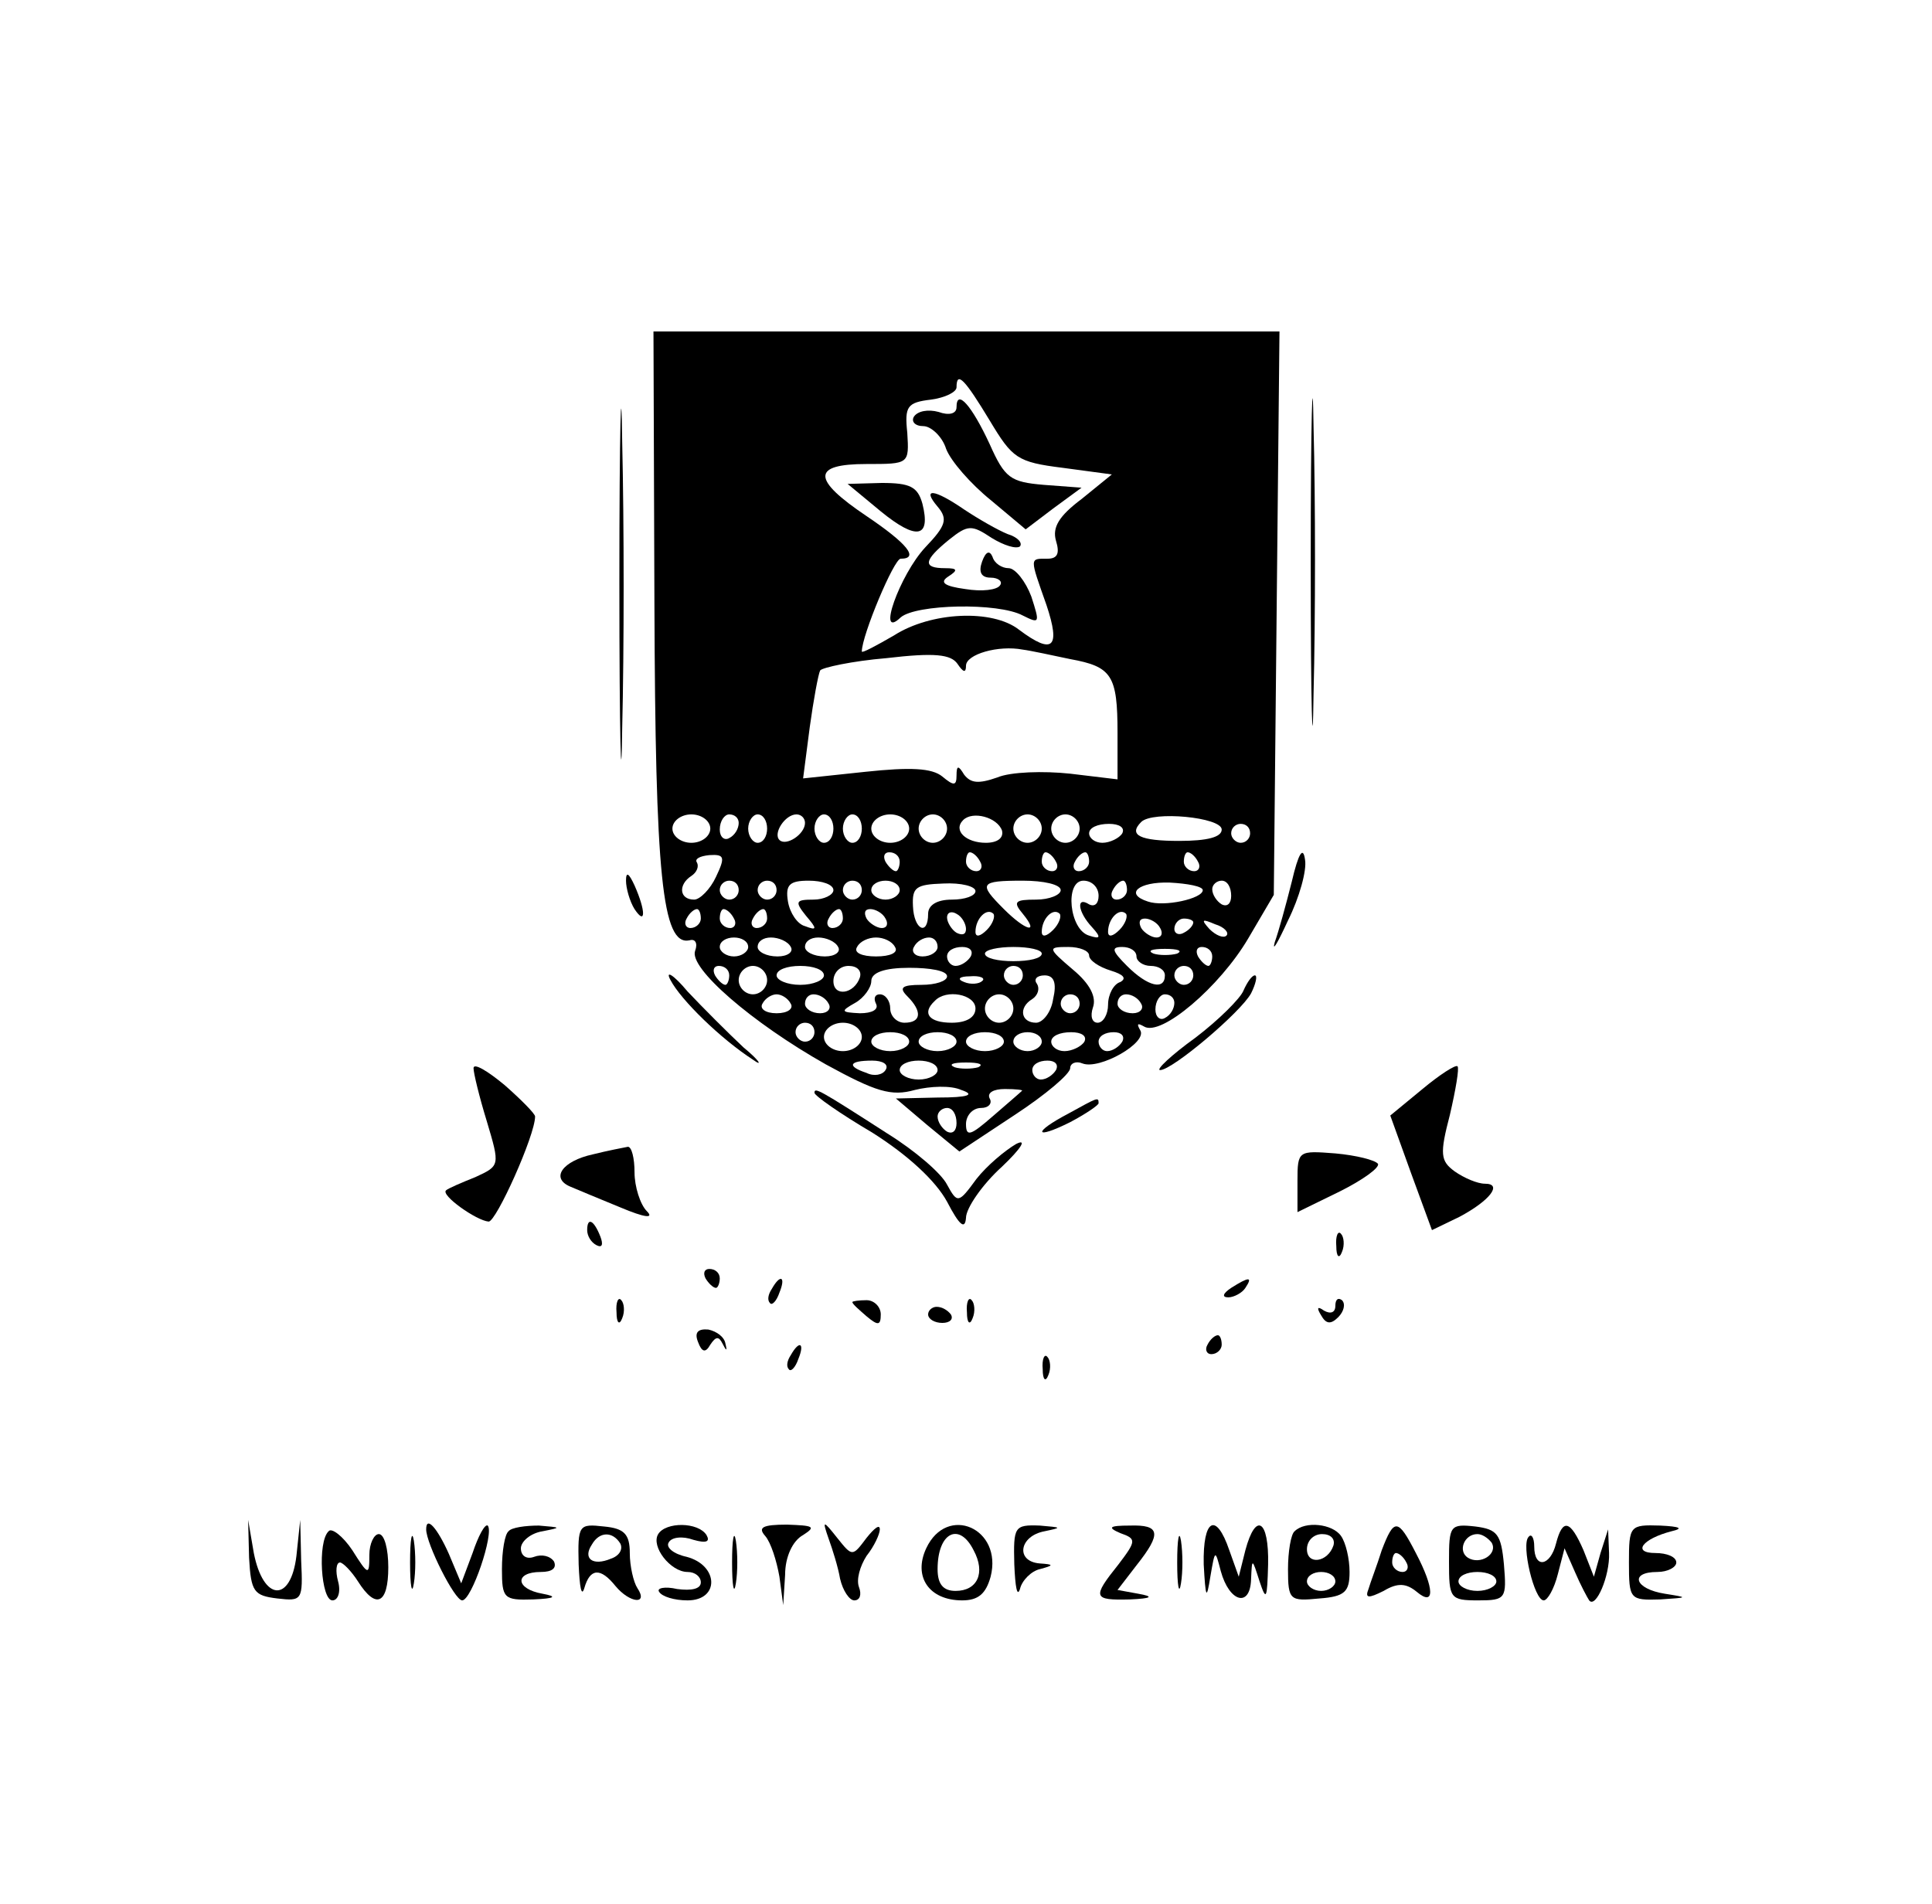
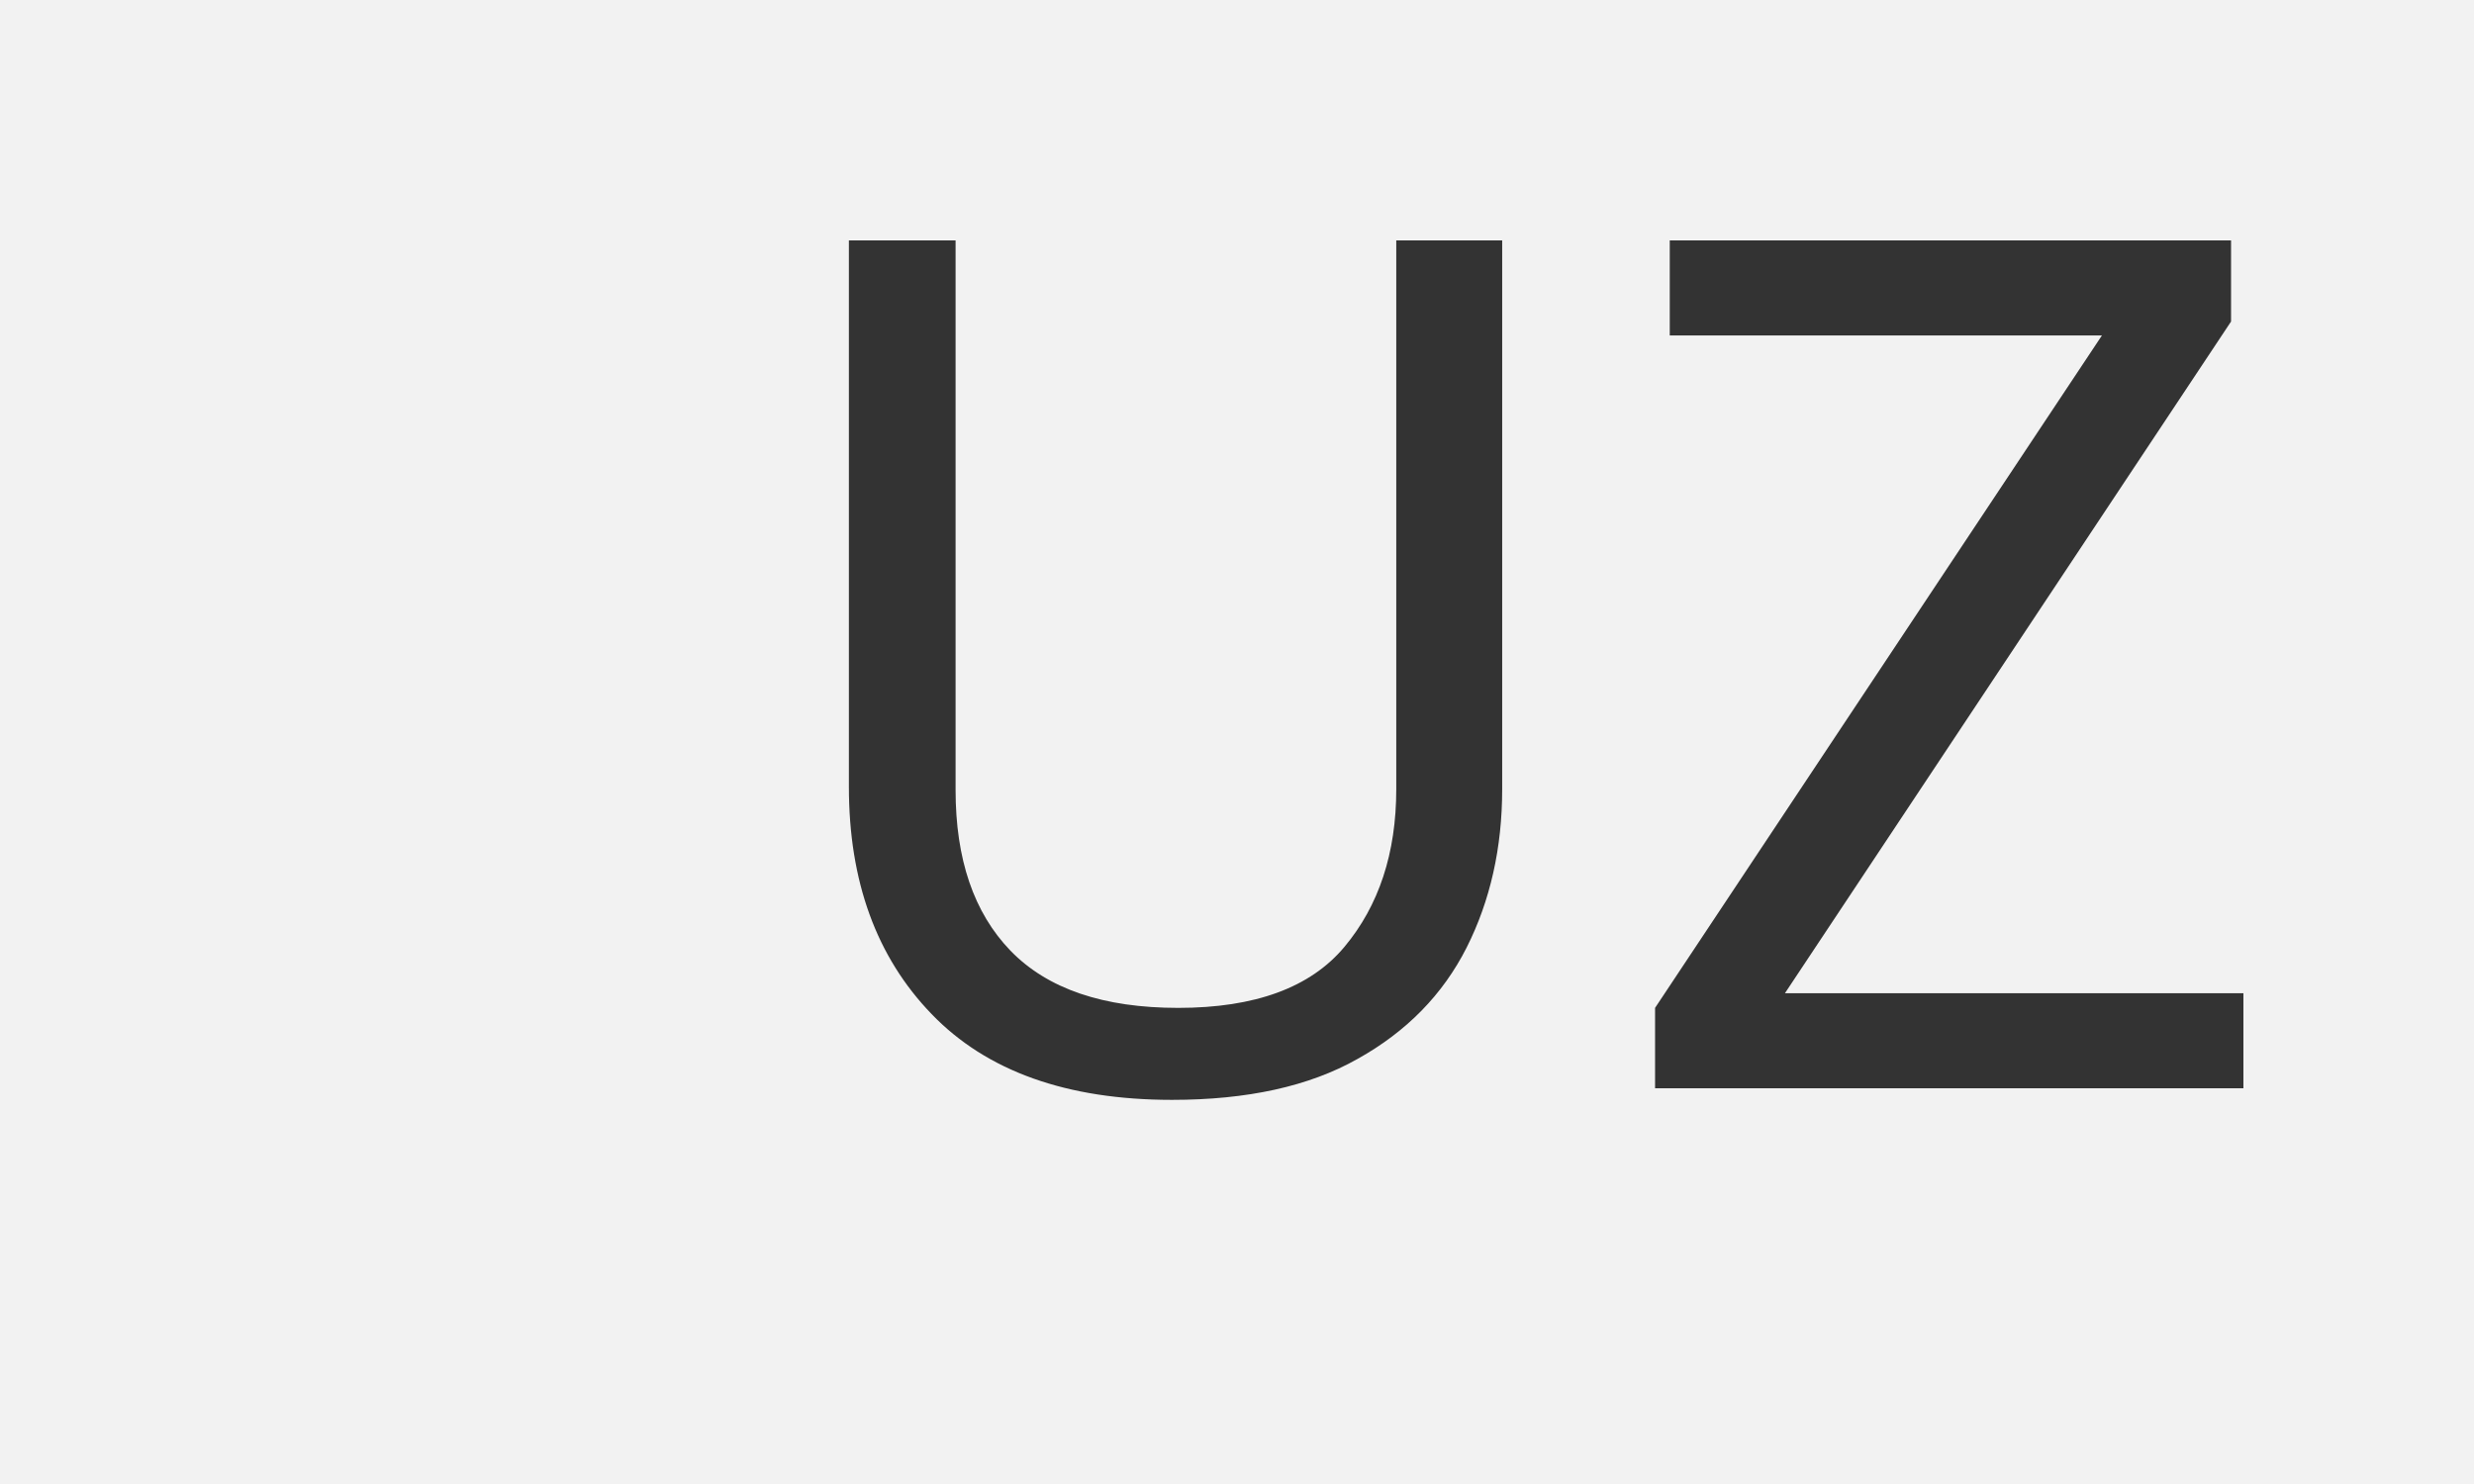
- <svg xmlns="http://www.w3.org/2000/svg" version="1.0" width="204pt" height="201pt" viewBox="0 0 204 201" preserveAspectRatio="xMidYMid meet">
-   <g transform="translate(0,201) scale(0.1,-0.1)" fill="#000000" stroke="none">
-     <path d="M654 1395 c0 -165 2 -234 3 -153 2 81 2 216 0 300 -1 84 -3 18 -3 -147z" />
-     <path d="M1384 1415 c0 -154 2 -216 3 -137 2 79 2 205 0 280 -1 75 -3 11 -3 -143z" />
-     <path d="M691 1373 c1 -287 8 -362 37 -356 6 2 9 -3 6 -11 -7 -18 60 -76 138 -120 53 -29 69 -34 94 -27 16 4 38 5 49 0 15 -5 8 -8 -25 -8 l-44 -1 33 -28 34 -28 59 39 c32 21 58 43 58 49 0 5 6 8 13 5 18 -7 69 22 61 35 -4 7 -3 8 4 4 18 -11 80 42 110 93 l27 46 3 298 3 297 -330 0 -331 0 1 -287z m354 193 c24 -40 29 -44 77 -50 l52 -7 -32 -26 c-24 -18 -31 -30 -27 -44 4 -13 2 -19 -9 -19 -19 0 -19 2 -1 -49 15 -45 7 -53 -29 -26 -28 22 -93 19 -132 -6 -19 -11 -34 -19 -34 -17 0 17 34 98 41 98 20 0 7 16 -36 45 -58 39 -58 55 0 55 45 0 45 0 43 33 -3 28 0 32 25 35 15 2 27 8 27 13 0 18 9 8 35 -35z m85 -252 c44 -8 50 -17 50 -78 l0 -49 -50 6 c-28 3 -63 2 -77 -4 -20 -7 -28 -6 -35 3 -6 10 -8 10 -8 -1 0 -11 -3 -11 -15 -1 -11 9 -34 10 -81 5 l-66 -7 7 54 c4 29 9 56 11 60 2 3 34 10 70 13 51 6 68 4 75 -6 6 -9 9 -10 9 -2 0 12 34 22 60 17 8 -1 31 -6 50 -10z m-380 -179 c0 -8 -9 -15 -20 -15 -11 0 -20 7 -20 15 0 8 9 15 20 15 11 0 20 -7 20 -15z m30 6 c0 -6 -4 -13 -10 -16 -5 -3 -10 1 -10 9 0 9 5 16 10 16 6 0 10 -4 10 -9z m30 -6 c0 -8 -4 -15 -10 -15 -5 0 -10 7 -10 15 0 8 5 15 10 15 6 0 10 -7 10 -15z m40 6 c0 -12 -20 -25 -27 -18 -7 7 6 27 18 27 5 0 9 -4 9 -9z m30 -6 c0 -8 -4 -15 -10 -15 -5 0 -10 7 -10 15 0 8 5 15 10 15 6 0 10 -7 10 -15z m30 0 c0 -8 -4 -15 -10 -15 -5 0 -10 7 -10 15 0 8 5 15 10 15 6 0 10 -7 10 -15z m50 0 c0 -8 -9 -15 -20 -15 -11 0 -20 7 -20 15 0 8 9 15 20 15 11 0 20 -7 20 -15z m40 0 c0 -8 -7 -15 -15 -15 -8 0 -15 7 -15 15 0 8 7 15 15 15 8 0 15 -7 15 -15z m58 -2 c2 -8 -5 -13 -17 -13 -21 0 -35 13 -24 24 10 10 36 3 41 -11z m42 2 c0 -8 -7 -15 -15 -15 -8 0 -15 7 -15 15 0 8 7 15 15 15 8 0 15 -7 15 -15z m40 0 c0 -8 -7 -15 -15 -15 -8 0 -15 7 -15 15 0 8 7 15 15 15 8 0 15 -7 15 -15z m150 -1 c0 -8 -15 -12 -45 -12 -41 0 -54 6 -40 20 12 12 85 5 85 -8z m-105 -4 c-3 -5 -13 -10 -21 -10 -8 0 -14 5 -14 10 0 6 9 10 21 10 11 0 17 -4 14 -10z m135 0 c0 -5 -4 -10 -10 -10 -5 0 -10 5 -10 10 0 6 5 10 10 10 6 0 10 -4 10 -10z m-564 -46 c-6 -13 -17 -24 -23 -24 -16 0 -17 16 -3 25 6 4 8 10 6 14 -3 4 3 7 13 8 16 1 17 -2 7 -23z m194 16 c0 -5 -2 -10 -4 -10 -3 0 -8 5 -11 10 -3 6 -1 10 4 10 6 0 11 -4 11 -10z m85 0 c3 -5 1 -10 -4 -10 -6 0 -11 5 -11 10 0 6 2 10 4 10 3 0 8 -4 11 -10z m80 0 c3 -5 1 -10 -4 -10 -6 0 -11 5 -11 10 0 6 2 10 4 10 3 0 8 -4 11 -10z m35 0 c0 -5 -5 -10 -11 -10 -5 0 -7 5 -4 10 3 6 8 10 11 10 2 0 4 -4 4 -10z m115 0 c3 -5 1 -10 -4 -10 -6 0 -11 5 -11 10 0 6 2 10 4 10 3 0 8 -4 11 -10z m-485 -30 c0 -5 -4 -10 -10 -10 -5 0 -10 5 -10 10 0 6 5 10 10 10 6 0 10 -4 10 -10z m40 0 c0 -5 -4 -10 -10 -10 -5 0 -10 5 -10 10 0 6 5 10 10 10 6 0 10 -4 10 -10z m60 0 c0 -5 -10 -10 -21 -10 -19 0 -20 -2 -8 -17 12 -14 12 -16 -1 -11 -8 2 -16 14 -18 26 -3 18 2 22 22 22 14 0 26 -4 26 -10z m30 0 c0 -5 -4 -10 -10 -10 -5 0 -10 5 -10 10 0 6 5 10 10 10 6 0 10 -4 10 -10z m40 0 c0 -5 -7 -10 -15 -10 -8 0 -15 5 -15 10 0 6 7 10 15 10 8 0 15 -4 15 -10z m80 -1 c0 -5 -11 -9 -25 -9 -16 0 -25 -6 -25 -15 0 -24 -15 -17 -16 8 -1 20 3 23 32 24 19 1 34 -3 34 -8z m90 1 c0 -5 -12 -10 -26 -10 -22 0 -25 -2 -14 -15 18 -22 3 -18 -20 5 -27 27 -26 30 20 30 22 0 40 -4 40 -10z m40 -6 c0 -8 -4 -12 -10 -9 -14 9 -12 -8 3 -24 10 -11 9 -13 -3 -9 -21 6 -26 58 -6 58 9 0 16 -7 16 -16z m30 6 c0 -5 -5 -10 -11 -10 -5 0 -7 5 -4 10 3 6 8 10 11 10 2 0 4 -4 4 -10z m80 0 c0 -9 -41 -18 -58 -12 -25 8 -10 21 23 20 19 -1 35 -4 35 -8z m30 -6 c0 -8 -4 -12 -10 -9 -5 3 -10 10 -10 16 0 5 5 9 10 9 6 0 10 -7 10 -16z m-560 -24 c0 -5 -5 -10 -11 -10 -5 0 -7 5 -4 10 3 6 8 10 11 10 2 0 4 -4 4 -10z m35 0 c3 -5 1 -10 -4 -10 -6 0 -11 5 -11 10 0 6 2 10 4 10 3 0 8 -4 11 -10z m35 0 c0 -5 -5 -10 -11 -10 -5 0 -7 5 -4 10 3 6 8 10 11 10 2 0 4 -4 4 -10z m80 0 c0 -5 -5 -10 -11 -10 -5 0 -7 5 -4 10 3 6 8 10 11 10 2 0 4 -4 4 -10z m45 0 c3 -5 2 -10 -4 -10 -5 0 -13 5 -16 10 -3 6 -2 10 4 10 5 0 13 -4 16 -10z m85 -11 c0 -6 -4 -7 -10 -4 -5 3 -10 11 -10 16 0 6 5 7 10 4 6 -3 10 -11 10 -16z m22 -1 c-7 -7 -12 -8 -12 -2 0 14 12 26 19 19 2 -3 -1 -11 -7 -17z m70 0 c-7 -7 -12 -8 -12 -2 0 14 12 26 19 19 2 -3 -1 -11 -7 -17z m70 0 c-7 -7 -12 -8 -12 -2 0 14 12 26 19 19 2 -3 -1 -11 -7 -17z m43 2 c3 -5 2 -10 -4 -10 -5 0 -13 5 -16 10 -3 6 -2 10 4 10 5 0 13 -4 16 -10z m35 6 c0 -3 -4 -8 -10 -11 -5 -3 -10 -1 -10 4 0 6 5 11 10 11 6 0 10 -2 10 -4z m35 -14 c-3 -3 -11 0 -18 7 -9 10 -8 11 6 5 10 -3 15 -9 12 -12z m-505 -12 c0 -5 -7 -10 -15 -10 -8 0 -15 5 -15 10 0 6 7 10 15 10 8 0 15 -4 15 -10z m45 0 c3 -5 -3 -10 -14 -10 -12 0 -21 5 -21 10 0 6 6 10 14 10 8 0 18 -4 21 -10z m50 0 c3 -5 -3 -10 -14 -10 -12 0 -21 5 -21 10 0 6 6 10 14 10 8 0 18 -4 21 -10z m60 0 c4 -6 -5 -10 -20 -10 -15 0 -24 4 -20 10 3 6 12 10 20 10 8 0 17 -4 20 -10z m45 0 c0 -5 -7 -10 -16 -10 -8 0 -12 5 -9 10 3 6 10 10 16 10 5 0 9 -4 9 -10z m35 -10 c-3 -5 -10 -10 -16 -10 -5 0 -9 5 -9 10 0 6 7 10 16 10 8 0 12 -4 9 -10z m75 3 c0 -5 -13 -8 -30 -8 -16 0 -30 3 -30 8 0 4 14 7 30 7 17 0 30 -3 30 -7z m50 -2 c0 -5 10 -12 23 -16 13 -4 17 -8 10 -12 -7 -2 -13 -13 -13 -24 0 -10 -5 -19 -11 -19 -6 0 -8 7 -5 16 4 11 -3 25 -21 40 -27 23 -27 24 -5 24 12 0 22 -4 22 -9z m50 -1 c0 -5 7 -10 15 -10 8 0 15 -4 15 -10 0 -16 -18 -12 -40 10 -16 16 -17 20 -5 20 8 0 15 -4 15 -10z m43 3 c-7 -2 -19 -2 -25 0 -7 3 -2 5 12 5 14 0 19 -2 13 -5z m37 -3 c0 -5 -2 -10 -4 -10 -3 0 -8 5 -11 10 -3 6 -1 10 4 10 6 0 11 -4 11 -10z m-510 -20 c0 -5 -2 -10 -4 -10 -3 0 -8 5 -11 10 -3 6 -1 10 4 10 6 0 11 -4 11 -10z m40 -5 c0 -8 -7 -15 -15 -15 -8 0 -15 7 -15 15 0 8 7 15 15 15 8 0 15 -7 15 -15z m60 5 c0 -5 -11 -10 -25 -10 -14 0 -25 5 -25 10 0 6 11 10 25 10 14 0 25 -4 25 -10z m38 -2 c-6 -18 -28 -21 -28 -4 0 9 7 16 16 16 9 0 14 -5 12 -12z m92 1 c0 -5 -12 -9 -27 -9 -21 0 -24 -3 -15 -12 16 -16 15 -28 -3 -28 -8 0 -15 7 -15 15 0 8 -5 15 -11 15 -5 0 -7 -4 -4 -10 3 -6 -4 -10 -17 -10 -20 1 -21 2 -5 11 9 5 17 16 17 23 0 9 14 14 40 14 22 0 40 -3 40 -9z m80 1 c0 -5 -4 -10 -10 -10 -5 0 -10 5 -10 10 0 6 5 10 10 10 6 0 10 -4 10 -10z m180 0 c0 -5 -4 -10 -10 -10 -5 0 -10 5 -10 10 0 6 5 10 10 10 6 0 10 -4 10 -10z m-223 -6 c-3 -3 -12 -4 -19 -1 -8 3 -5 6 6 6 11 1 17 -2 13 -5z m75 -19 c-2 -14 -11 -25 -18 -25 -16 0 -19 16 -4 25 6 4 8 11 5 16 -4 5 0 9 8 9 10 0 13 -8 9 -25z m-277 -5 c3 -5 -3 -10 -15 -10 -12 0 -18 5 -15 10 3 6 10 10 15 10 5 0 12 -4 15 -10z m40 0 c3 -5 -1 -10 -9 -10 -9 0 -16 5 -16 10 0 6 4 10 9 10 6 0 13 -4 16 -10z m155 -5 c0 -9 -9 -15 -25 -15 -24 0 -32 10 -18 23 12 13 43 7 43 -8z m40 0 c0 -8 -7 -15 -15 -15 -8 0 -15 7 -15 15 0 8 7 15 15 15 8 0 15 -7 15 -15z m70 5 c0 -5 -4 -10 -10 -10 -5 0 -10 5 -10 10 0 6 5 10 10 10 6 0 10 -4 10 -10z m65 0 c3 -5 -1 -10 -9 -10 -9 0 -16 5 -16 10 0 6 4 10 9 10 6 0 13 -4 16 -10z m35 1 c0 -6 -4 -13 -10 -16 -5 -3 -10 1 -10 9 0 9 5 16 10 16 6 0 10 -4 10 -9z m-380 -31 c0 -5 -4 -10 -10 -10 -5 0 -10 5 -10 10 0 6 5 10 10 10 6 0 10 -4 10 -10z m50 -5 c0 -8 -9 -15 -20 -15 -11 0 -20 7 -20 15 0 8 9 15 20 15 11 0 20 -7 20 -15z m50 -5 c0 -5 -9 -10 -20 -10 -11 0 -20 5 -20 10 0 6 9 10 20 10 11 0 20 -4 20 -10z m50 0 c0 -5 -9 -10 -20 -10 -11 0 -20 5 -20 10 0 6 9 10 20 10 11 0 20 -4 20 -10z m50 0 c0 -5 -9 -10 -20 -10 -11 0 -20 5 -20 10 0 6 9 10 20 10 11 0 20 -4 20 -10z m40 0 c0 -5 -7 -10 -15 -10 -8 0 -15 5 -15 10 0 6 7 10 15 10 8 0 15 -4 15 -10z m45 0 c-3 -5 -13 -10 -21 -10 -8 0 -14 5 -14 10 0 6 9 10 21 10 11 0 17 -4 14 -10z m40 0 c-3 -5 -10 -10 -16 -10 -5 0 -9 5 -9 10 0 6 7 10 16 10 8 0 12 -4 9 -10z m-250 -30 c-3 -5 -12 -7 -20 -3 -21 7 -19 13 6 13 11 0 18 -4 14 -10z m55 0 c0 -5 -9 -10 -20 -10 -11 0 -20 5 -20 10 0 6 9 10 20 10 11 0 20 -4 20 -10z m43 3 c-7 -2 -19 -2 -25 0 -7 3 -2 5 12 5 14 0 19 -2 13 -5z m82 -3 c-3 -5 -10 -10 -16 -10 -5 0 -9 5 -9 10 0 6 7 10 16 10 8 0 12 -4 9 -10z m-36 -22 c-2 -2 -16 -14 -31 -27 -23 -20 -28 -22 -28 -8 0 9 7 17 16 17 8 0 12 5 9 10 -3 6 4 10 16 10 12 0 20 -1 18 -2z m-69 -34 c0 -8 -4 -12 -10 -9 -5 3 -10 10 -10 16 0 5 5 9 10 9 6 0 10 -7 10 -16z" />
-     <path d="M1010 1580 c0 -7 -8 -9 -19 -5 -11 3 -22 1 -26 -5 -3 -5 1 -10 10 -10 8 0 20 -11 24 -24 5 -13 26 -37 47 -54 l37 -31 29 22 30 22 -40 3 c-35 3 -41 7 -57 43 -19 41 -35 59 -35 39z" />
-     <path d="M930 1470 c38 -31 53 -28 44 8 -5 18 -13 22 -43 22 l-36 -1 35 -29z" />
-     <path d="M990 1475 c11 -13 9 -20 -13 -43 -27 -29 -52 -99 -26 -74 16 14 103 16 129 2 18 -9 18 -8 9 20 -6 16 -17 30 -24 30 -7 0 -15 5 -17 12 -3 7 -7 6 -11 -5 -4 -11 -1 -17 9 -17 8 0 13 -4 10 -8 -3 -5 -19 -7 -37 -4 -22 3 -27 7 -18 13 11 7 10 9 -3 9 -24 0 -23 8 4 30 20 16 24 16 45 2 13 -8 26 -12 30 -9 3 4 -3 10 -13 13 -10 4 -31 16 -46 26 -32 22 -45 23 -28 3z" />
-     <path d="M1364 1079 c-6 -24 -14 -53 -18 -64 -3 -11 3 -1 14 23 12 24 20 53 18 64 -2 15 -7 7 -14 -23z" />
-     <path d="M661 1080 c0 -8 4 -22 9 -30 12 -18 12 -2 0 25 -6 13 -9 15 -9 5z" />
-     <path d="M708 975 c11 -21 53 -62 87 -84 11 -8 7 -1 -10 13 -16 15 -43 42 -59 59 -15 18 -24 23 -18 12z" />
-     <path d="M1313 964 c-3 -8 -26 -31 -51 -50 -25 -18 -42 -34 -37 -34 13 0 85 61 96 81 5 10 7 19 4 19 -3 0 -8 -7 -12 -16z" />
-     <path d="M500 882 c0 -5 6 -30 14 -56 14 -47 14 -47 -12 -59 -15 -6 -29 -12 -31 -14 -6 -5 32 -32 45 -33 8 0 49 91 49 111 0 3 -15 18 -32 33 -18 15 -33 24 -33 18z" />
-     <path d="M1502 860 l-34 -28 22 -61 22 -60 29 14 c32 17 46 35 27 35 -8 0 -22 6 -32 13 -15 11 -16 18 -5 60 6 26 10 49 8 51 -2 2 -19 -9 -37 -24z" />
-     <path d="M860 856 c0 -3 27 -22 61 -42 38 -24 67 -51 79 -73 13 -25 19 -30 20 -17 0 10 17 35 38 54 20 19 27 30 15 24 -12 -7 -31 -23 -42 -37 -19 -26 -20 -26 -31 -6 -6 12 -34 36 -63 54 -73 47 -77 49 -77 43z" />
-     <path d="M1128 834 c-38 -20 -36 -28 2 -9 17 9 30 18 30 20 0 7 -1 6 -32 -11z" />
-     <path d="M626 791 c-32 -7 -45 -25 -24 -34 7 -3 31 -13 53 -22 26 -11 36 -12 28 -4 -7 7 -13 26 -13 41 0 15 -3 27 -7 27 -5 -1 -21 -4 -37 -8z" />
-     <path d="M1370 763 l0 -33 45 22 c24 12 42 25 40 29 -3 4 -23 9 -45 11 -39 3 -40 3 -40 -29z" />
-     <path d="M620 711 c0 -6 4 -13 10 -16 6 -3 7 1 4 9 -7 18 -14 21 -14 7z" />
-     <path d="M1411 694 c0 -11 3 -14 6 -6 3 7 2 16 -1 19 -3 4 -6 -2 -5 -13z" />
-     <path d="M745 660 c3 -5 8 -10 11 -10 2 0 4 5 4 10 0 6 -5 10 -11 10 -5 0 -7 -4 -4 -10z" />
-     <path d="M815 649 c-4 -6 -5 -12 -2 -15 2 -3 7 2 10 11 7 17 1 20 -8 4z" />
-     <path d="M1300 650 c-9 -6 -10 -10 -3 -10 6 0 15 5 18 10 8 12 4 12 -15 0z" />
-     <path d="M651 624 c0 -11 3 -14 6 -6 3 7 2 16 -1 19 -3 4 -6 -2 -5 -13z" />
-     <path d="M900 635 c0 -2 7 -8 15 -15 12 -10 15 -10 15 2 0 8 -7 15 -15 15 -8 0 -15 -1 -15 -2z" />
-     <path d="M1021 624 c0 -11 3 -14 6 -6 3 7 2 16 -1 19 -3 4 -6 -2 -5 -13z" />
-     <path d="M1410 631 c0 -7 -5 -9 -12 -5 -7 5 -8 3 -3 -5 5 -9 10 -10 18 -2 6 6 8 14 4 18 -4 3 -7 1 -7 -6z" />
-     <path d="M980 622 c0 -5 7 -9 15 -9 8 0 12 4 9 9 -3 4 -9 8 -15 8 -5 0 -9 -4 -9 -8z" />
-     <path d="M737 593 c4 -11 8 -12 13 -3 6 9 9 9 13 1 4 -8 5 -8 3 0 -1 7 -9 13 -18 15 -11 1 -15 -3 -11 -13z" />
-     <path d="M1275 590 c-3 -5 -1 -10 4 -10 6 0 11 5 11 10 0 6 -2 10 -4 10 -3 0 -8 -4 -11 -10z" />
-     <path d="M835 579 c-4 -6 -5 -12 -2 -15 2 -3 7 2 10 11 7 17 1 20 -8 4z" />
-     <path d="M1101 564 c0 -11 3 -14 6 -6 3 7 2 16 -1 19 -3 4 -6 -2 -5 -13z" />
-     <path d="M263 365 c2 -36 5 -40 30 -43 26 -3 27 -2 25 40 l-1 43 -4 -38 c-6 -50 -35 -48 -45 3 l-6 35 1 -40z" />
-     <path d="M347 393 c-12 -11 -8 -73 4 -73 6 0 9 9 6 20 -3 11 -2 20 2 20 3 0 12 -9 19 -20 19 -30 32 -24 32 15 0 19 -4 35 -10 35 -5 0 -10 -10 -10 -22 0 -22 -1 -22 -18 5 -10 15 -22 24 -25 20z" />
-     <path d="M433 360 c0 -25 2 -35 4 -22 2 12 2 32 0 45 -2 12 -4 2 -4 -23z" />
-     <path d="M450 395 c0 -15 30 -75 38 -75 10 0 34 71 27 79 -3 2 -10 -11 -16 -29 l-12 -32 -13 31 c-12 27 -24 41 -24 26z" />
-     <path d="M537 393 c-4 -3 -7 -21 -7 -40 0 -31 2 -33 33 -32 23 1 26 3 10 6 -29 5 -30 23 -2 23 12 0 17 4 14 11 -4 6 -13 8 -21 5 -8 -3 -14 1 -14 9 0 7 10 16 23 18 20 4 20 4 -4 6 -14 0 -29 -2 -32 -6z" />
-     <path d="M611 358 c1 -24 3 -35 6 -25 6 21 17 22 33 2 15 -18 35 -20 23 -2 -4 6 -8 23 -8 37 0 20 -6 26 -27 28 -27 3 -28 2 -27 -40z m44 22 c3 -6 -1 -13 -10 -16 -19 -8 -30 0 -20 15 8 14 22 14 30 1z" />
-     <path d="M695 390 c-8 -13 13 -40 31 -40 8 0 14 -5 14 -11 0 -7 -10 -9 -25 -7 -13 3 -22 1 -19 -3 3 -5 16 -9 30 -9 34 0 33 37 -1 46 -14 3 -22 10 -19 15 3 6 15 7 26 3 14 -4 18 -2 14 5 -9 14 -43 14 -51 1z" />
-     <path d="M773 360 c0 -25 2 -35 4 -22 2 12 2 32 0 45 -2 12 -4 2 -4 -23z" />
-     <path d="M808 388 c6 -7 12 -26 15 -43 l4 -30 2 32 c0 19 8 36 19 42 14 9 11 10 -17 11 -26 0 -31 -3 -23 -12z" />
-     <path d="M875 385 c4 -11 10 -30 12 -42 3 -13 10 -23 15 -23 6 0 8 6 5 14 -3 8 1 22 8 33 8 10 14 23 14 28 0 6 -6 1 -14 -9 -15 -20 -15 -20 -31 0 -15 19 -16 19 -9 -1z" />
-     <path d="M978 375 c-14 -30 3 -55 38 -55 17 0 25 7 30 25 13 51 -46 77 -68 30z m50 -2 c13 -24 4 -43 -19 -43 -13 0 -19 7 -19 23 0 39 23 50 38 20z" />
-     <path d="M1071 358 c1 -24 3 -35 6 -26 2 9 12 19 21 21 15 4 15 5 0 6 -26 2 -22 29 5 34 19 4 18 4 -5 6 -27 1 -28 -1 -27 -41z" />
-     <path d="M1183 391 c17 -6 17 -8 -2 -33 -28 -35 -27 -38 12 -37 23 1 26 3 9 6 l-22 4 20 26 c27 34 25 43 -7 42 -22 0 -24 -2 -10 -8z" />
-     <path d="M1243 360 c0 -25 2 -35 4 -22 2 12 2 32 0 45 -2 12 -4 2 -4 -23z" />
-     <path d="M1271 358 c2 -36 3 -38 7 -13 5 29 5 29 11 6 9 -33 31 -39 32 -9 1 23 1 23 9 -2 7 -21 8 -19 9 18 1 47 -13 56 -24 15 l-7 -28 -10 28 c-14 41 -28 33 -27 -15z" />
-     <path d="M1367 393 c-4 -3 -7 -22 -7 -40 0 -33 2 -34 33 -31 27 2 32 7 32 28 0 14 -4 31 -9 38 -9 13 -38 16 -49 5z m41 -15 c-6 -18 -28 -21 -28 -4 0 9 7 16 16 16 9 0 14 -5 12 -12z m2 -38 c0 -5 -7 -10 -15 -10 -8 0 -15 5 -15 10 0 6 7 10 15 10 8 0 15 -4 15 -10z" />
-     <path d="M1459 373 c-5 -16 -12 -34 -14 -41 -4 -10 0 -10 16 -2 15 9 24 8 35 -1 19 -16 19 3 -1 41 -19 37 -23 37 -36 3z m26 -13 c3 -5 1 -10 -4 -10 -6 0 -11 5 -11 10 0 6 2 10 4 10 3 0 8 -4 11 -10z" />
-     <path d="M1530 361 c0 -39 1 -41 31 -41 29 0 30 2 27 38 -3 32 -7 37 -30 40 -27 3 -28 1 -28 -37z m45 20 c7 -12 -12 -24 -25 -16 -11 7 -4 25 10 25 5 0 11 -4 15 -9z m5 -41 c0 -5 -9 -10 -20 -10 -11 0 -20 5 -20 10 0 6 9 10 20 10 11 0 20 -4 20 -10z" />
-     <path d="M1643 380 c-6 -24 -23 -27 -23 -3 0 9 -3 14 -6 10 -8 -8 6 -67 16 -67 4 0 11 12 15 28 l7 27 11 -25 c6 -14 13 -27 15 -30 7 -9 22 26 21 50 l-1 25 -8 -25 -7 -25 -11 28 c-14 32 -22 34 -29 7z" />
-     <path d="M1720 360 c0 -39 1 -40 33 -39 30 2 30 2 5 6 -32 5 -38 23 -8 23 11 0 20 5 20 10 0 6 -10 10 -22 10 -25 0 -14 15 17 23 13 3 9 5 -12 6 -32 1 -33 0 -33 -39z" />
-   </g>
+ <svg xmlns="http://www.w3.org/2000/svg" width="50" height="30" viewBox="0 0 50 30" fill="none">
+   <rect width="50" height="30" fill="#F2F2F2" />
+   <text x="15" y="22" fill="#333333" font-size="24" font-family="sans-serif">UZ</text>
</svg>
